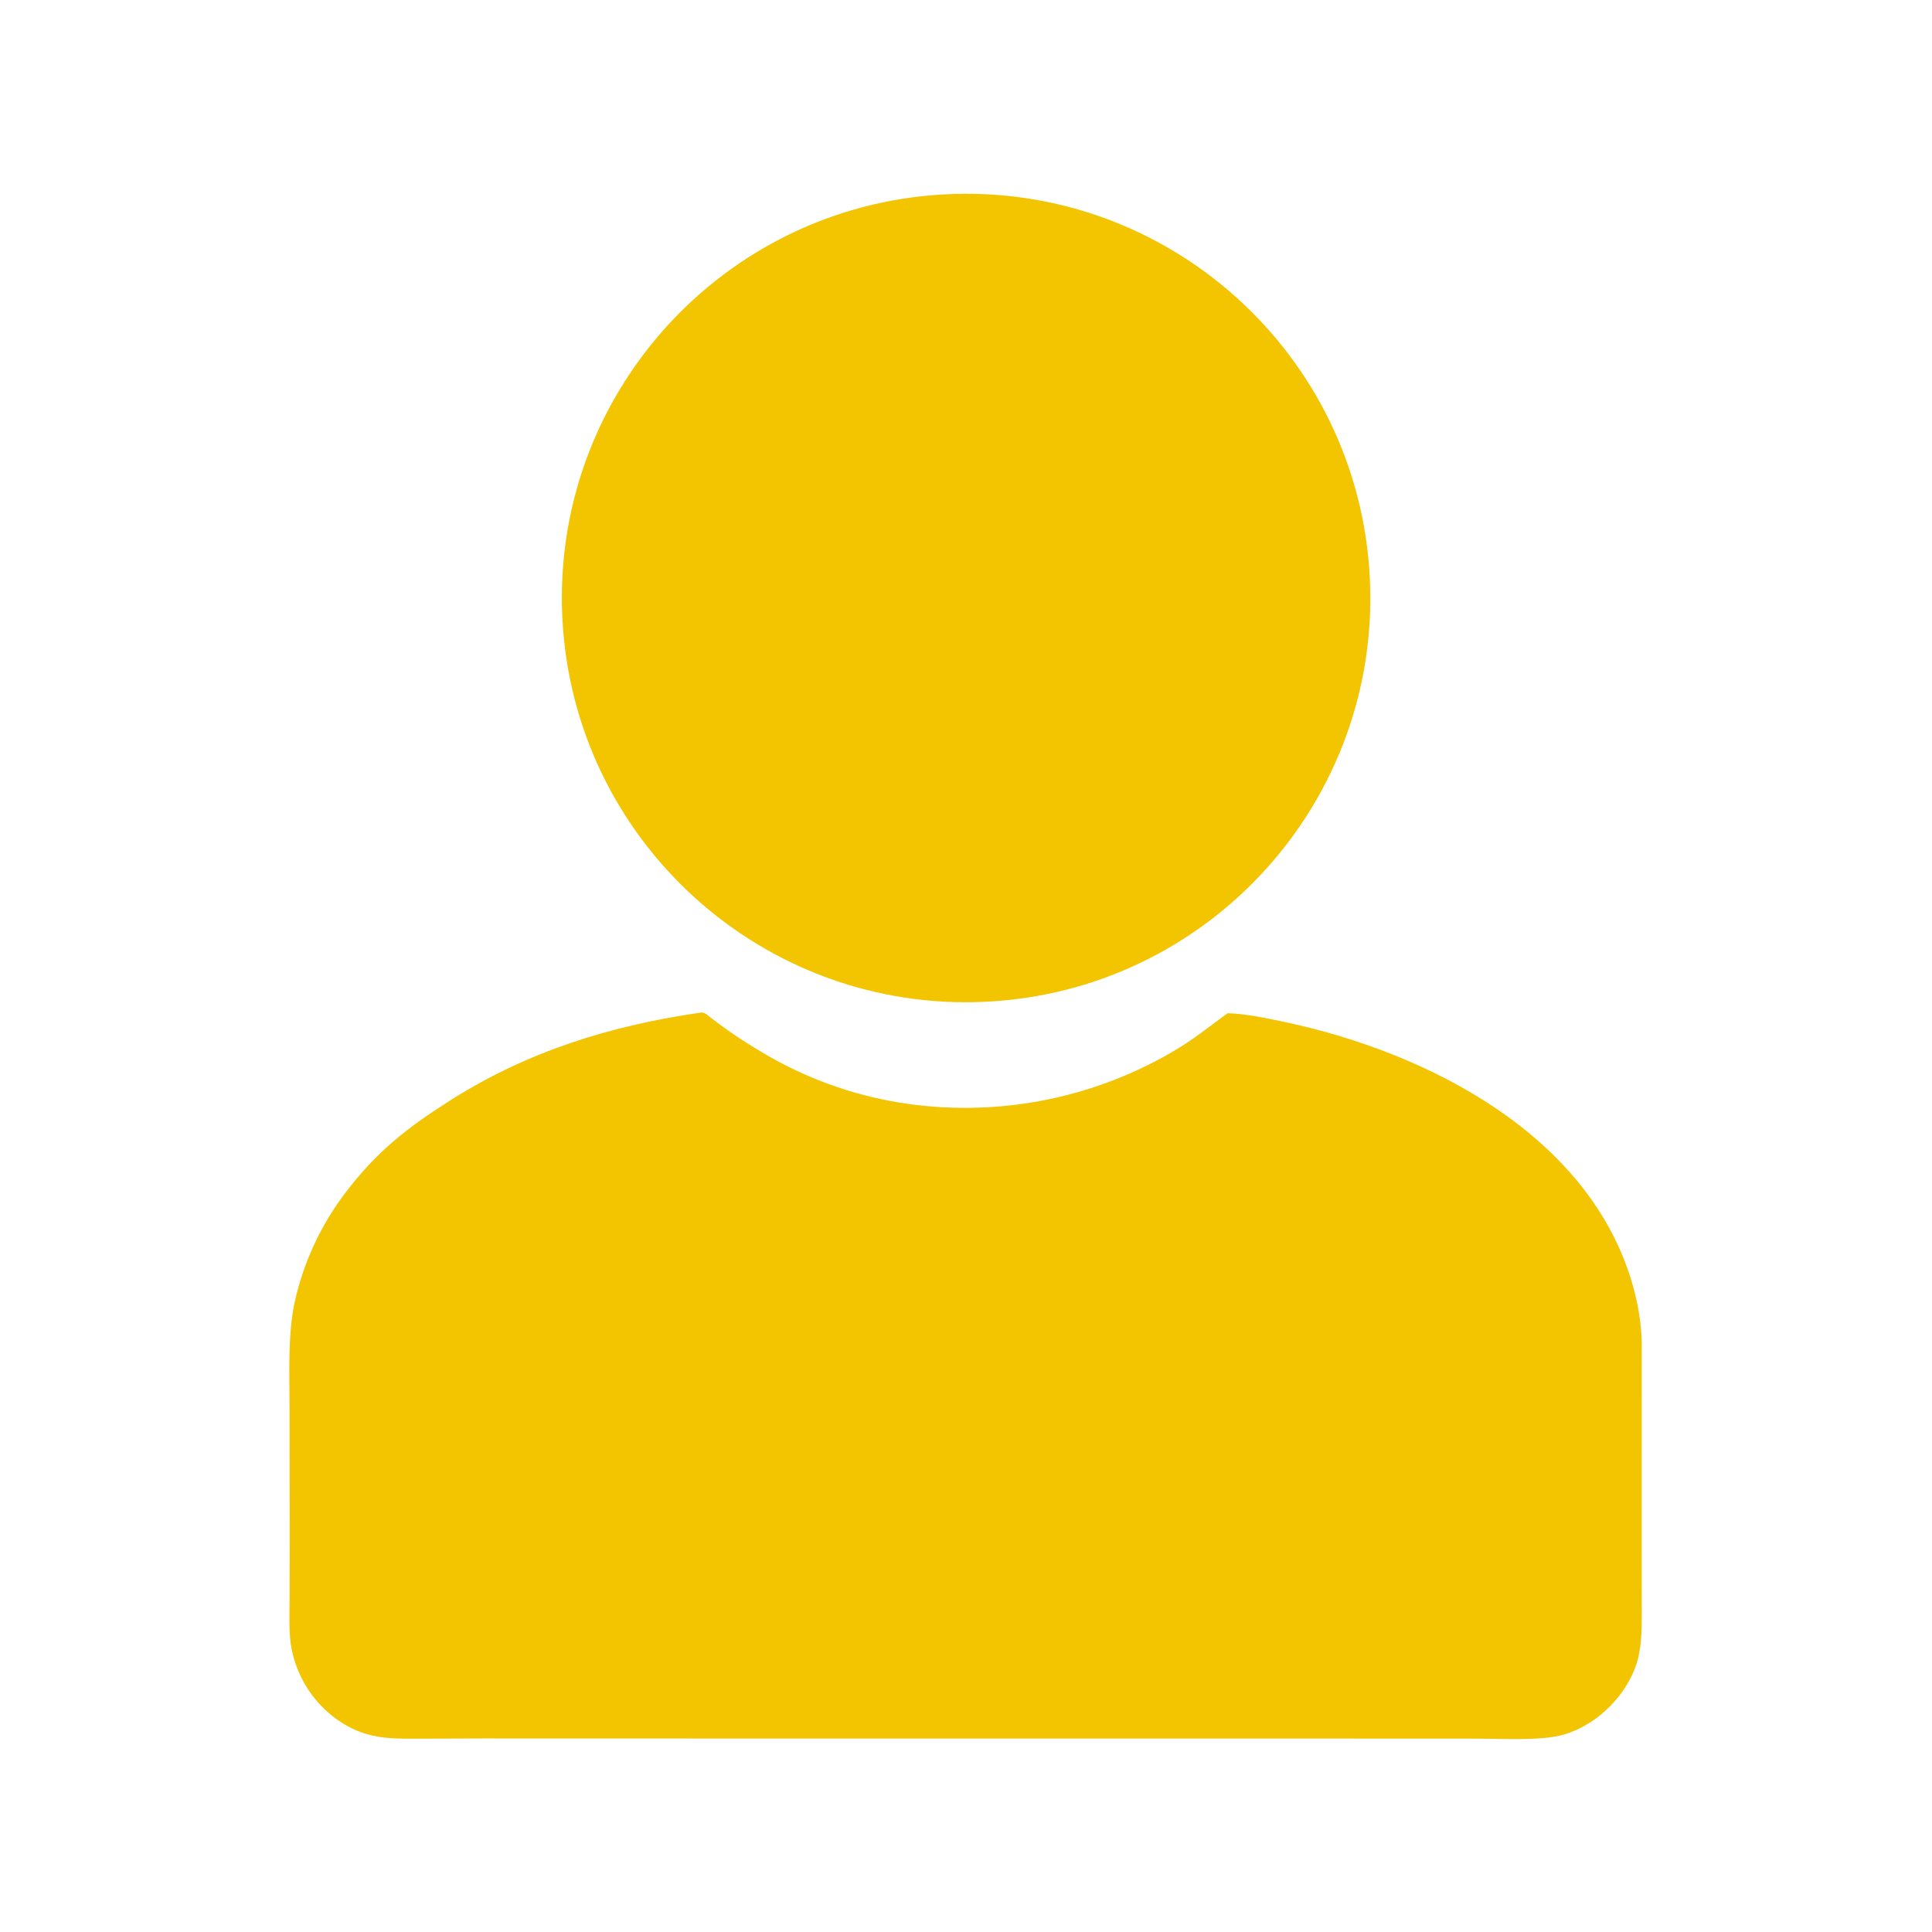
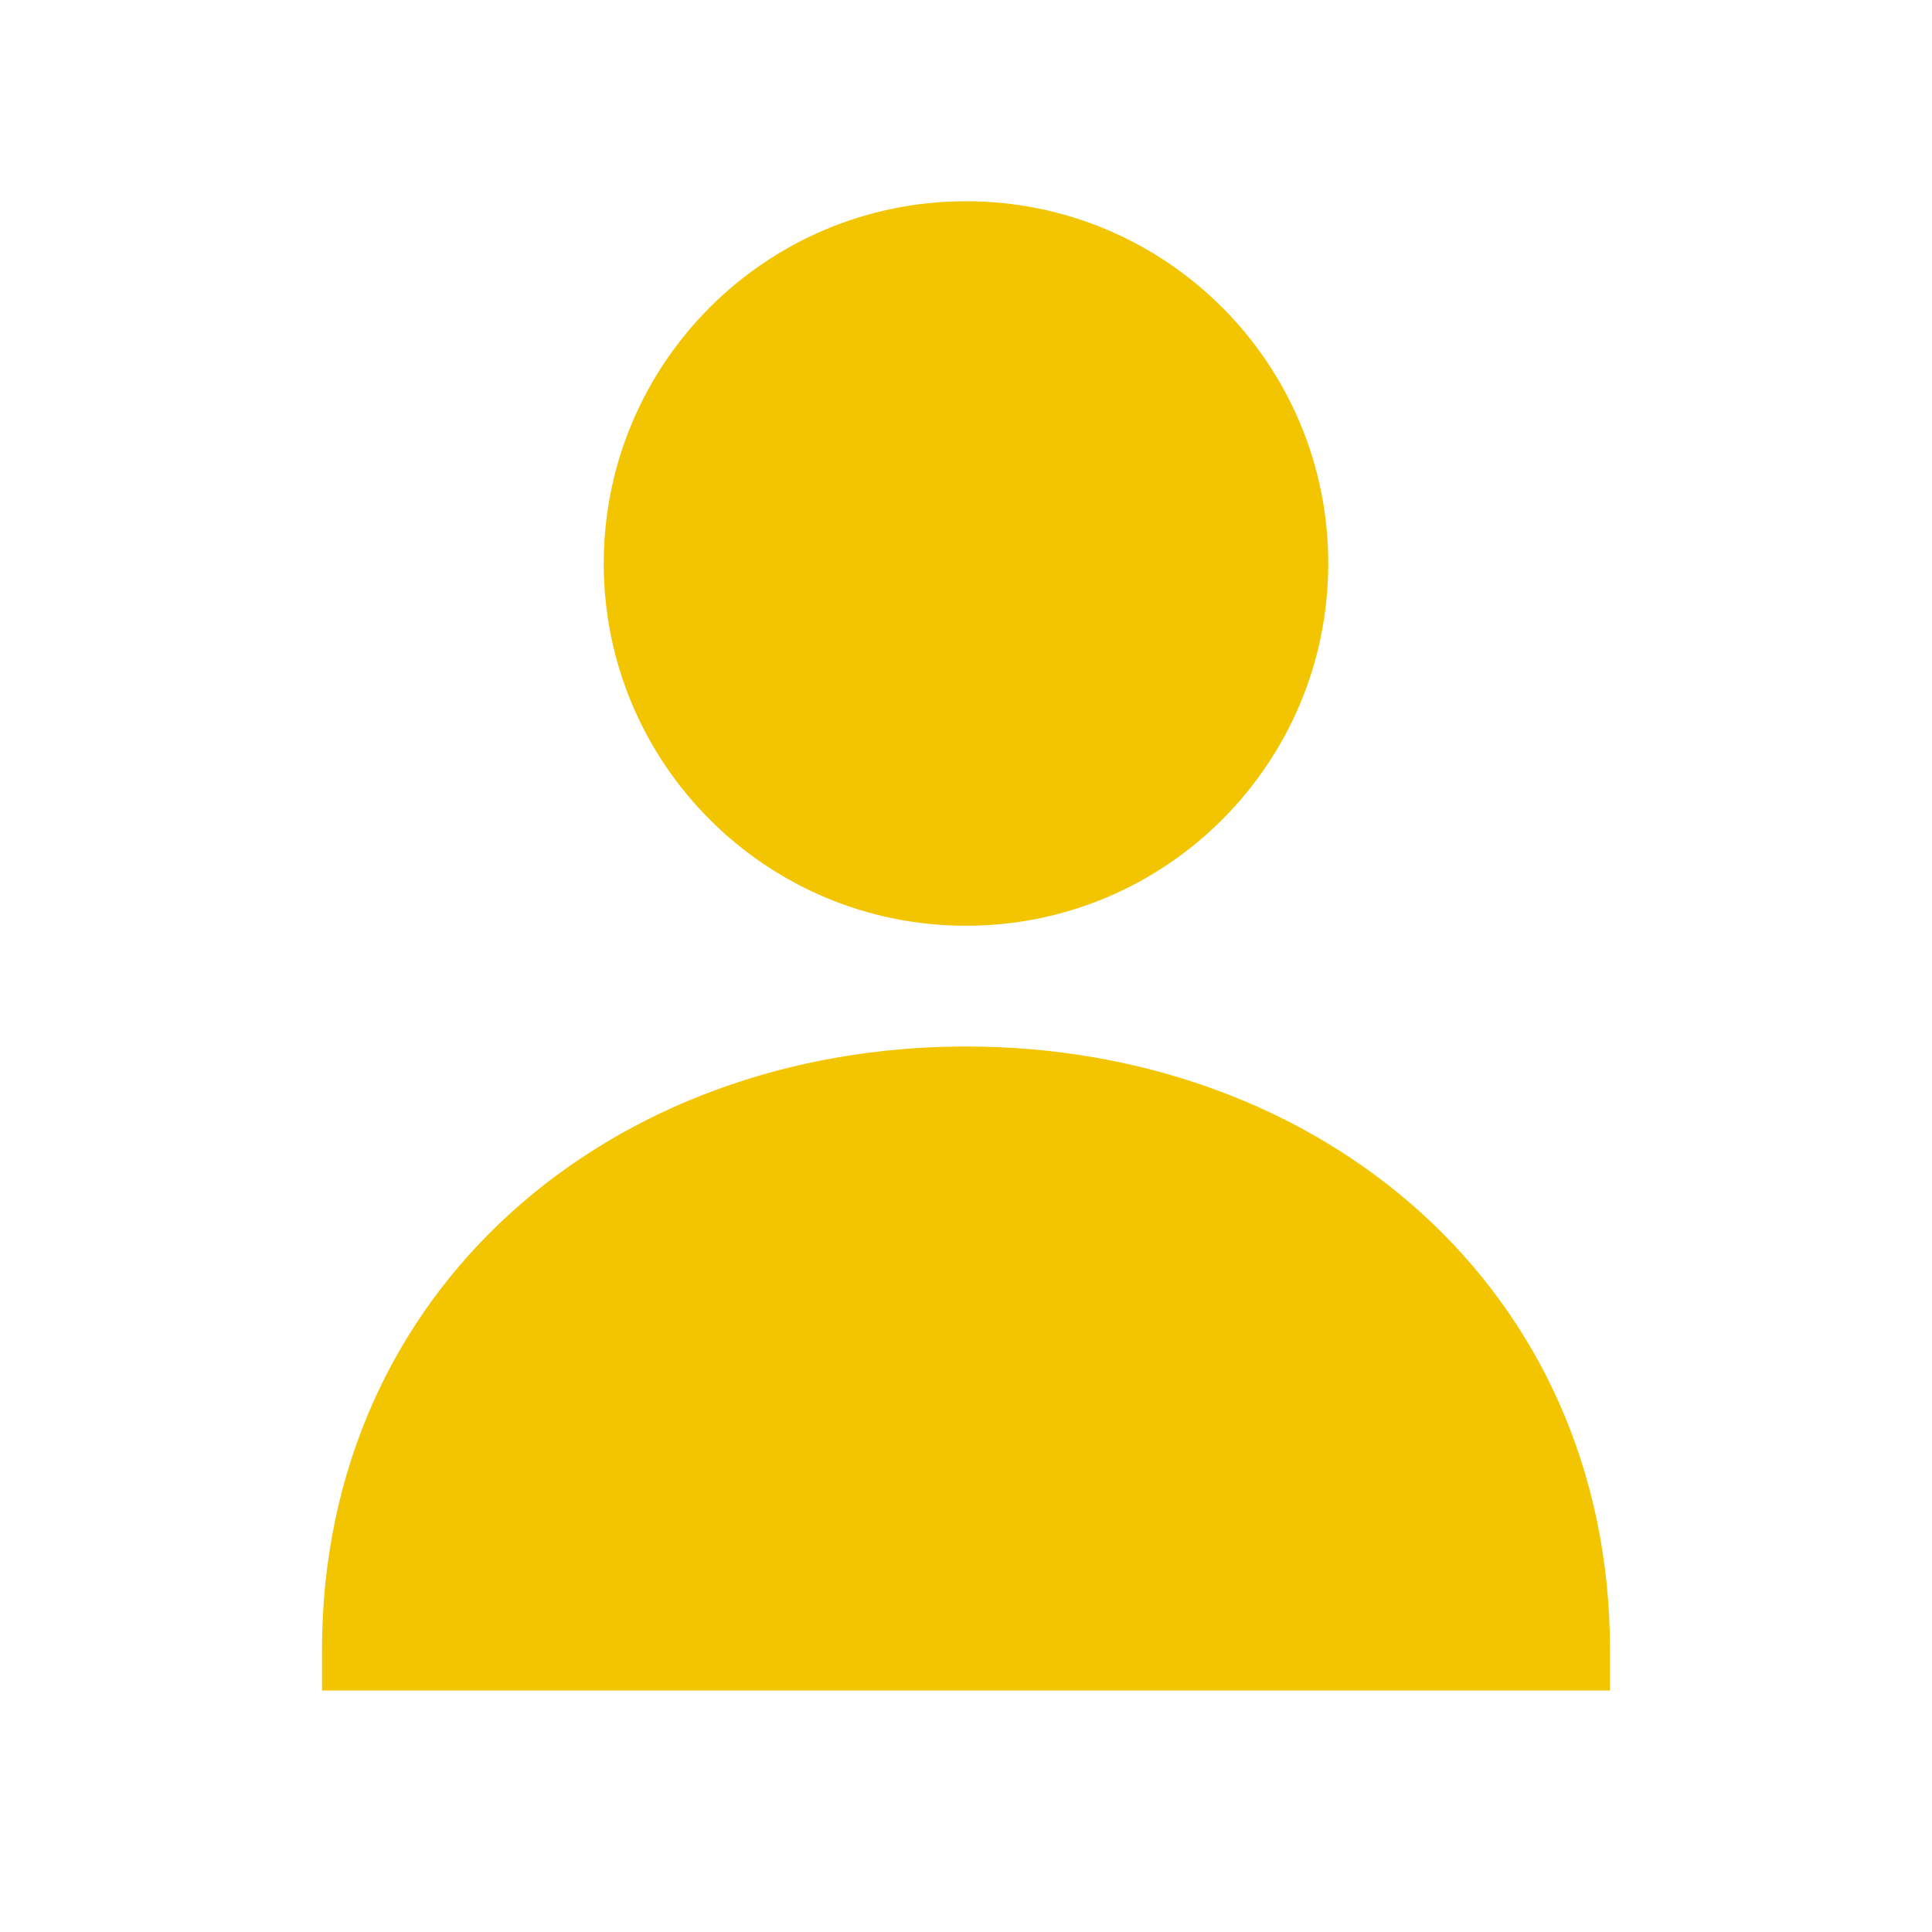
- <svg xmlns="http://www.w3.org/2000/svg" version="1.1" style="display: block;" viewBox="0 0 2048 2048" width="1024" height="1024" preserveAspectRatio="none">
-   <path transform="translate(0,0)" fill="rgb(243,196,0)" d="M 742.987 1073.39 C 745.212 1073.16 747.276 1073.95 749.013 1075.32 C 768.157 1090.42 786.665 1103.01 807.687 1115.43 C 852.782 1142.43 902.606 1160.61 954.499 1168.97 C 1053.48 1184.71 1154.85 1165.9 1241.6 1115.71 C 1266.62 1101.04 1278.74 1090.46 1301.24 1074.07 C 1319.83 1074.5 1342.78 1079.36 1361.21 1083.24 C 1512.51 1115.13 1685.77 1202.9 1730.9 1362.84 C 1736.58 1382.97 1740.13 1404.28 1740.31 1424.93 L 1740.25 1636.51 L 1740.31 1698.86 C 1740.32 1716.7 1740.91 1734.67 1737.63 1752.32 C 1729.99 1793.64 1691.48 1832.37 1650.21 1840.49 C 1626.49 1845.16 1589.1 1843.03 1563.79 1843.01 L 1408.25 1842.94 L 725.155 1842.9 L 512.283 1842.84 L 450.1 1843.03 C 413.903 1843.21 387.267 1844.52 356.183 1821.97 C 330.447 1803.14 313.232 1774.87 308.317 1743.36 C 306.159 1728.91 306.909 1709.04 306.995 1693.98 L 307.084 1629.66 L 306.95 1493.57 C 306.921 1457.33 304.9 1415.31 312.335 1380.35 C 321.553 1338.82 339.55 1299.75 365.118 1265.75 C 398.715 1221 431.677 1195.33 478.306 1165.81 C 559.448 1114.43 648.162 1086.94 742.987 1073.39 z" />
-   <path transform="translate(0,0)" fill="rgb(243,196,0)" d="M 1000.92 206.051 C 1237.78 193.226 1440 375.279 1452.03 612.185 C 1464.06 849.09 1281.33 1050.69 1044.38 1061.93 C 808.559 1073.11 608.118 891.435 596.144 655.649 C 584.17 419.863 765.175 218.814 1000.92 206.051 z" />
+ <svg xmlns="http://www.w3.org/2000/svg" viewBox="0 0 24 24" width="24" height="24">
+   <circle cx="12" cy="7" r="4.5" fill="rgb(243,196,0)" />
+   <path d="M12 13c-4.4 0-8 3-8 7.5V21h16v-0.5c0-4.5-3.6-7.5-8-7.5z" fill="rgb(243,196,0)" />
</svg>
